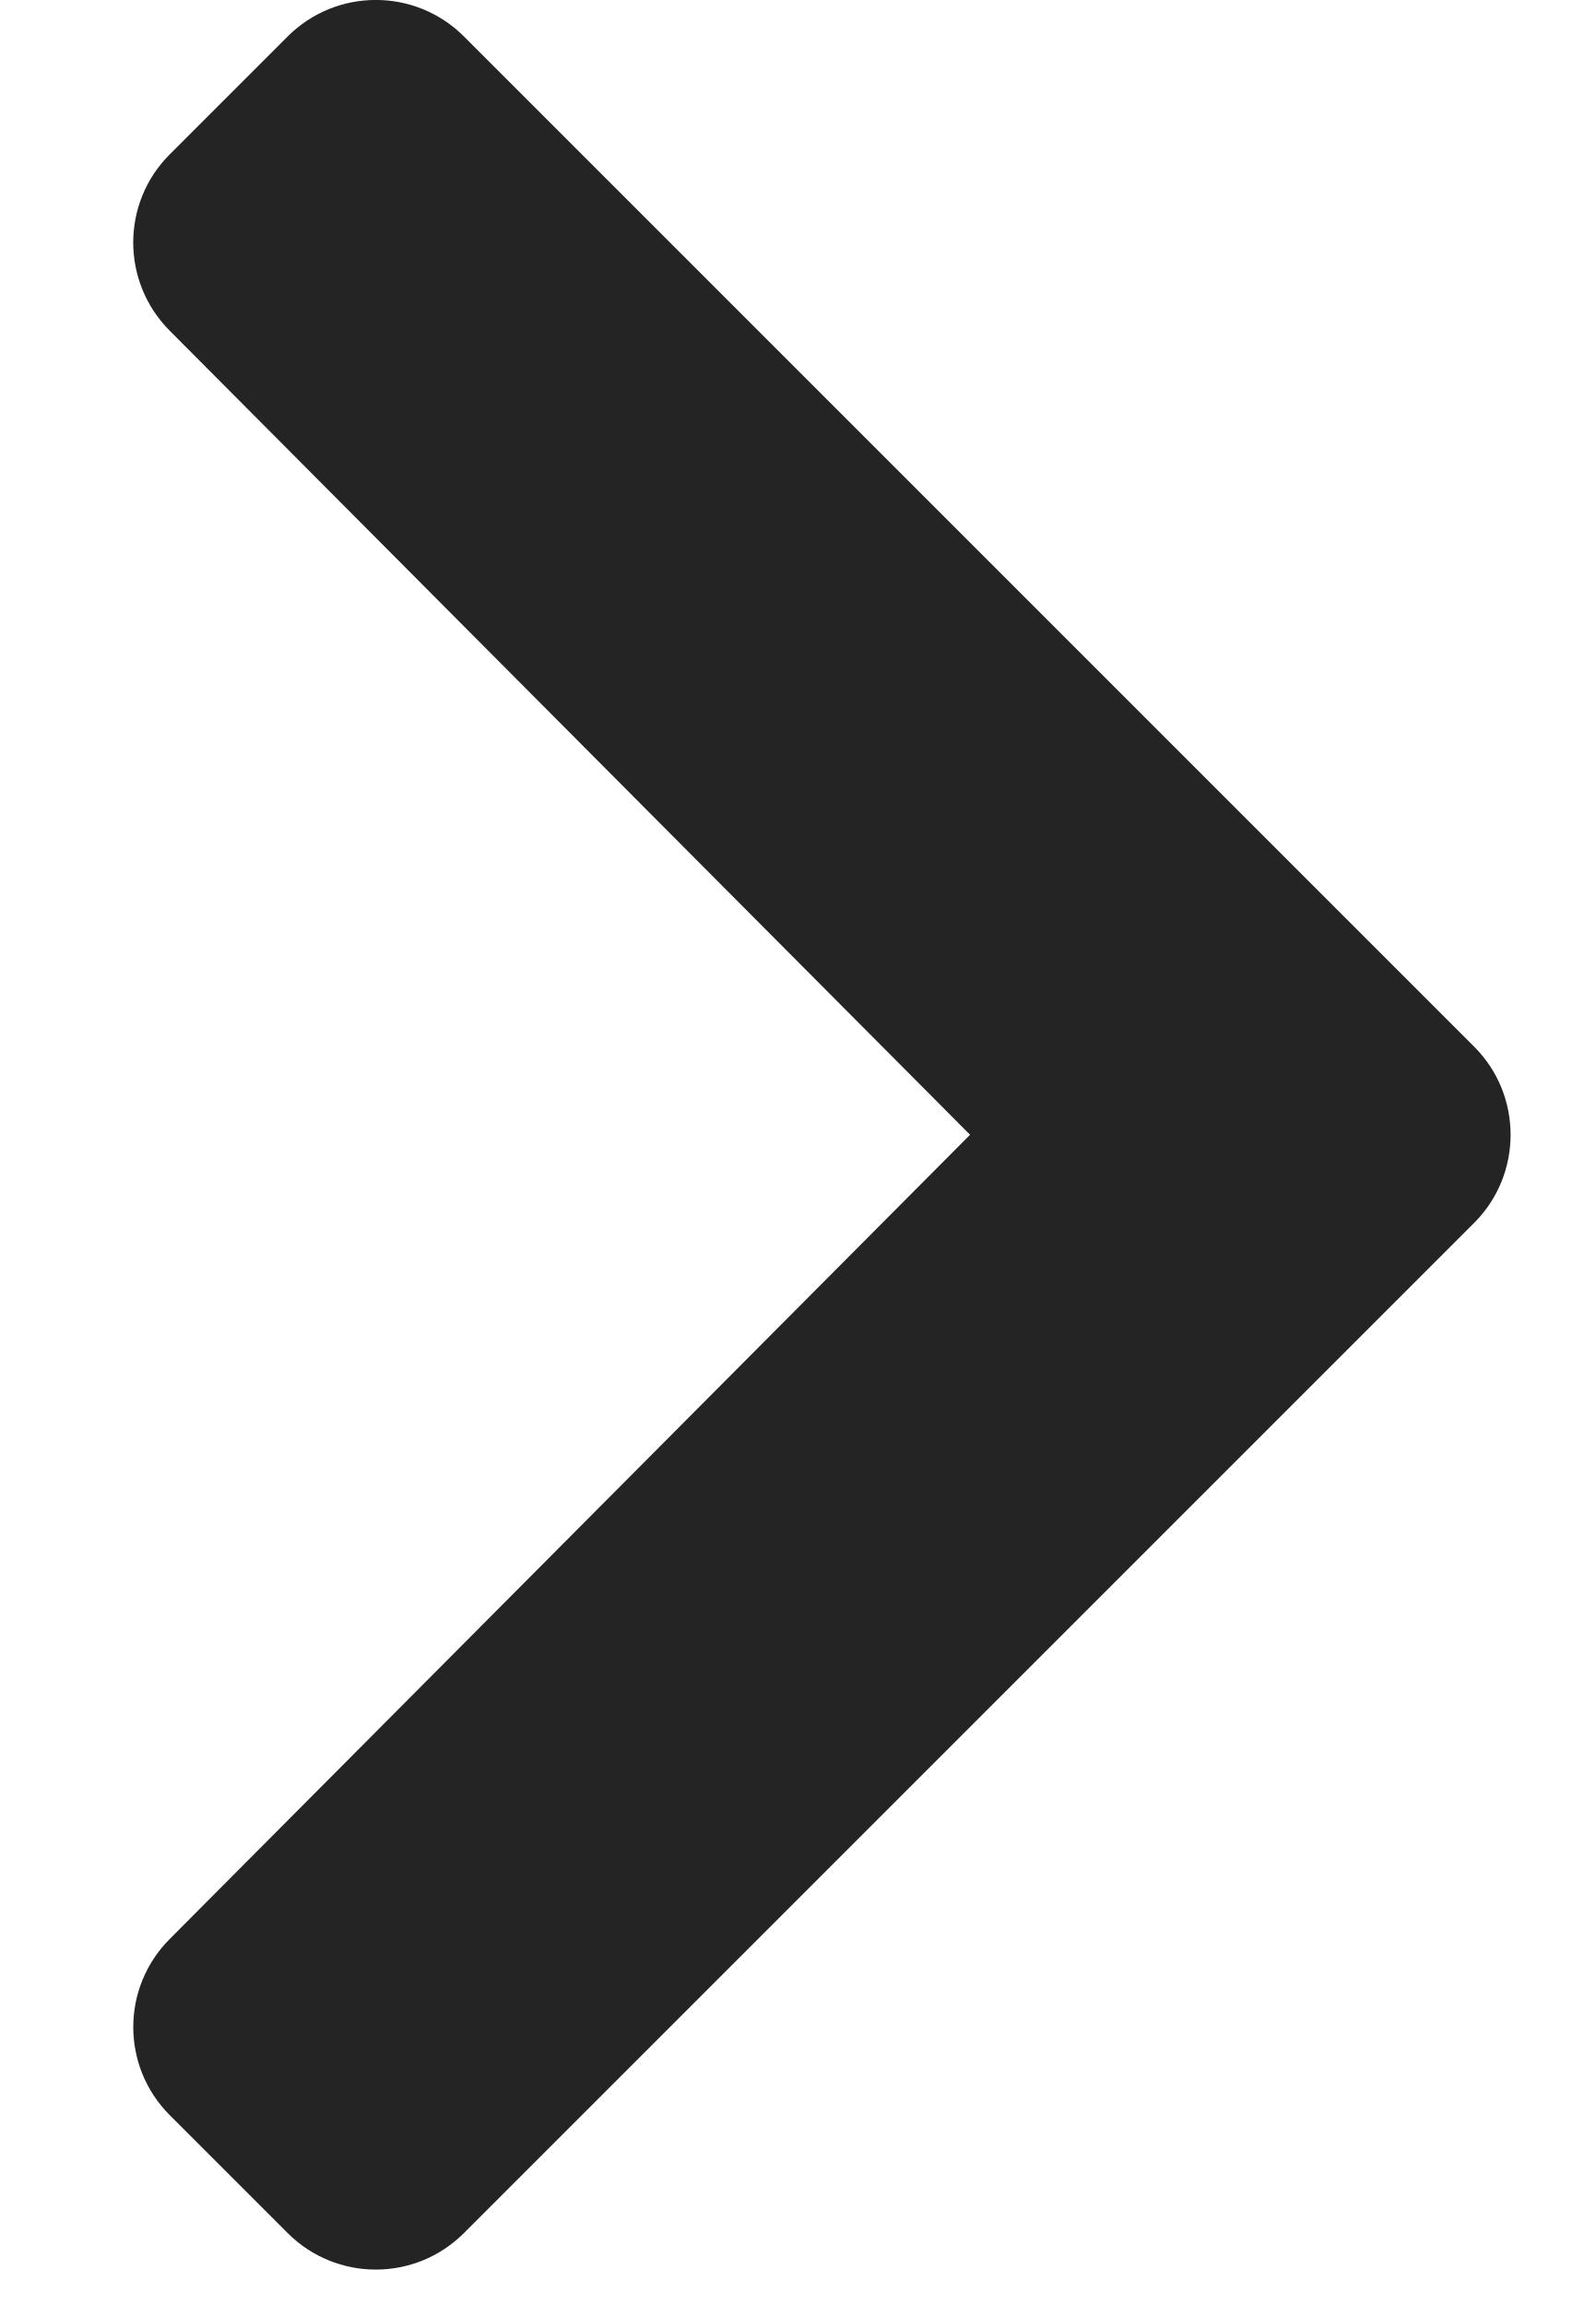
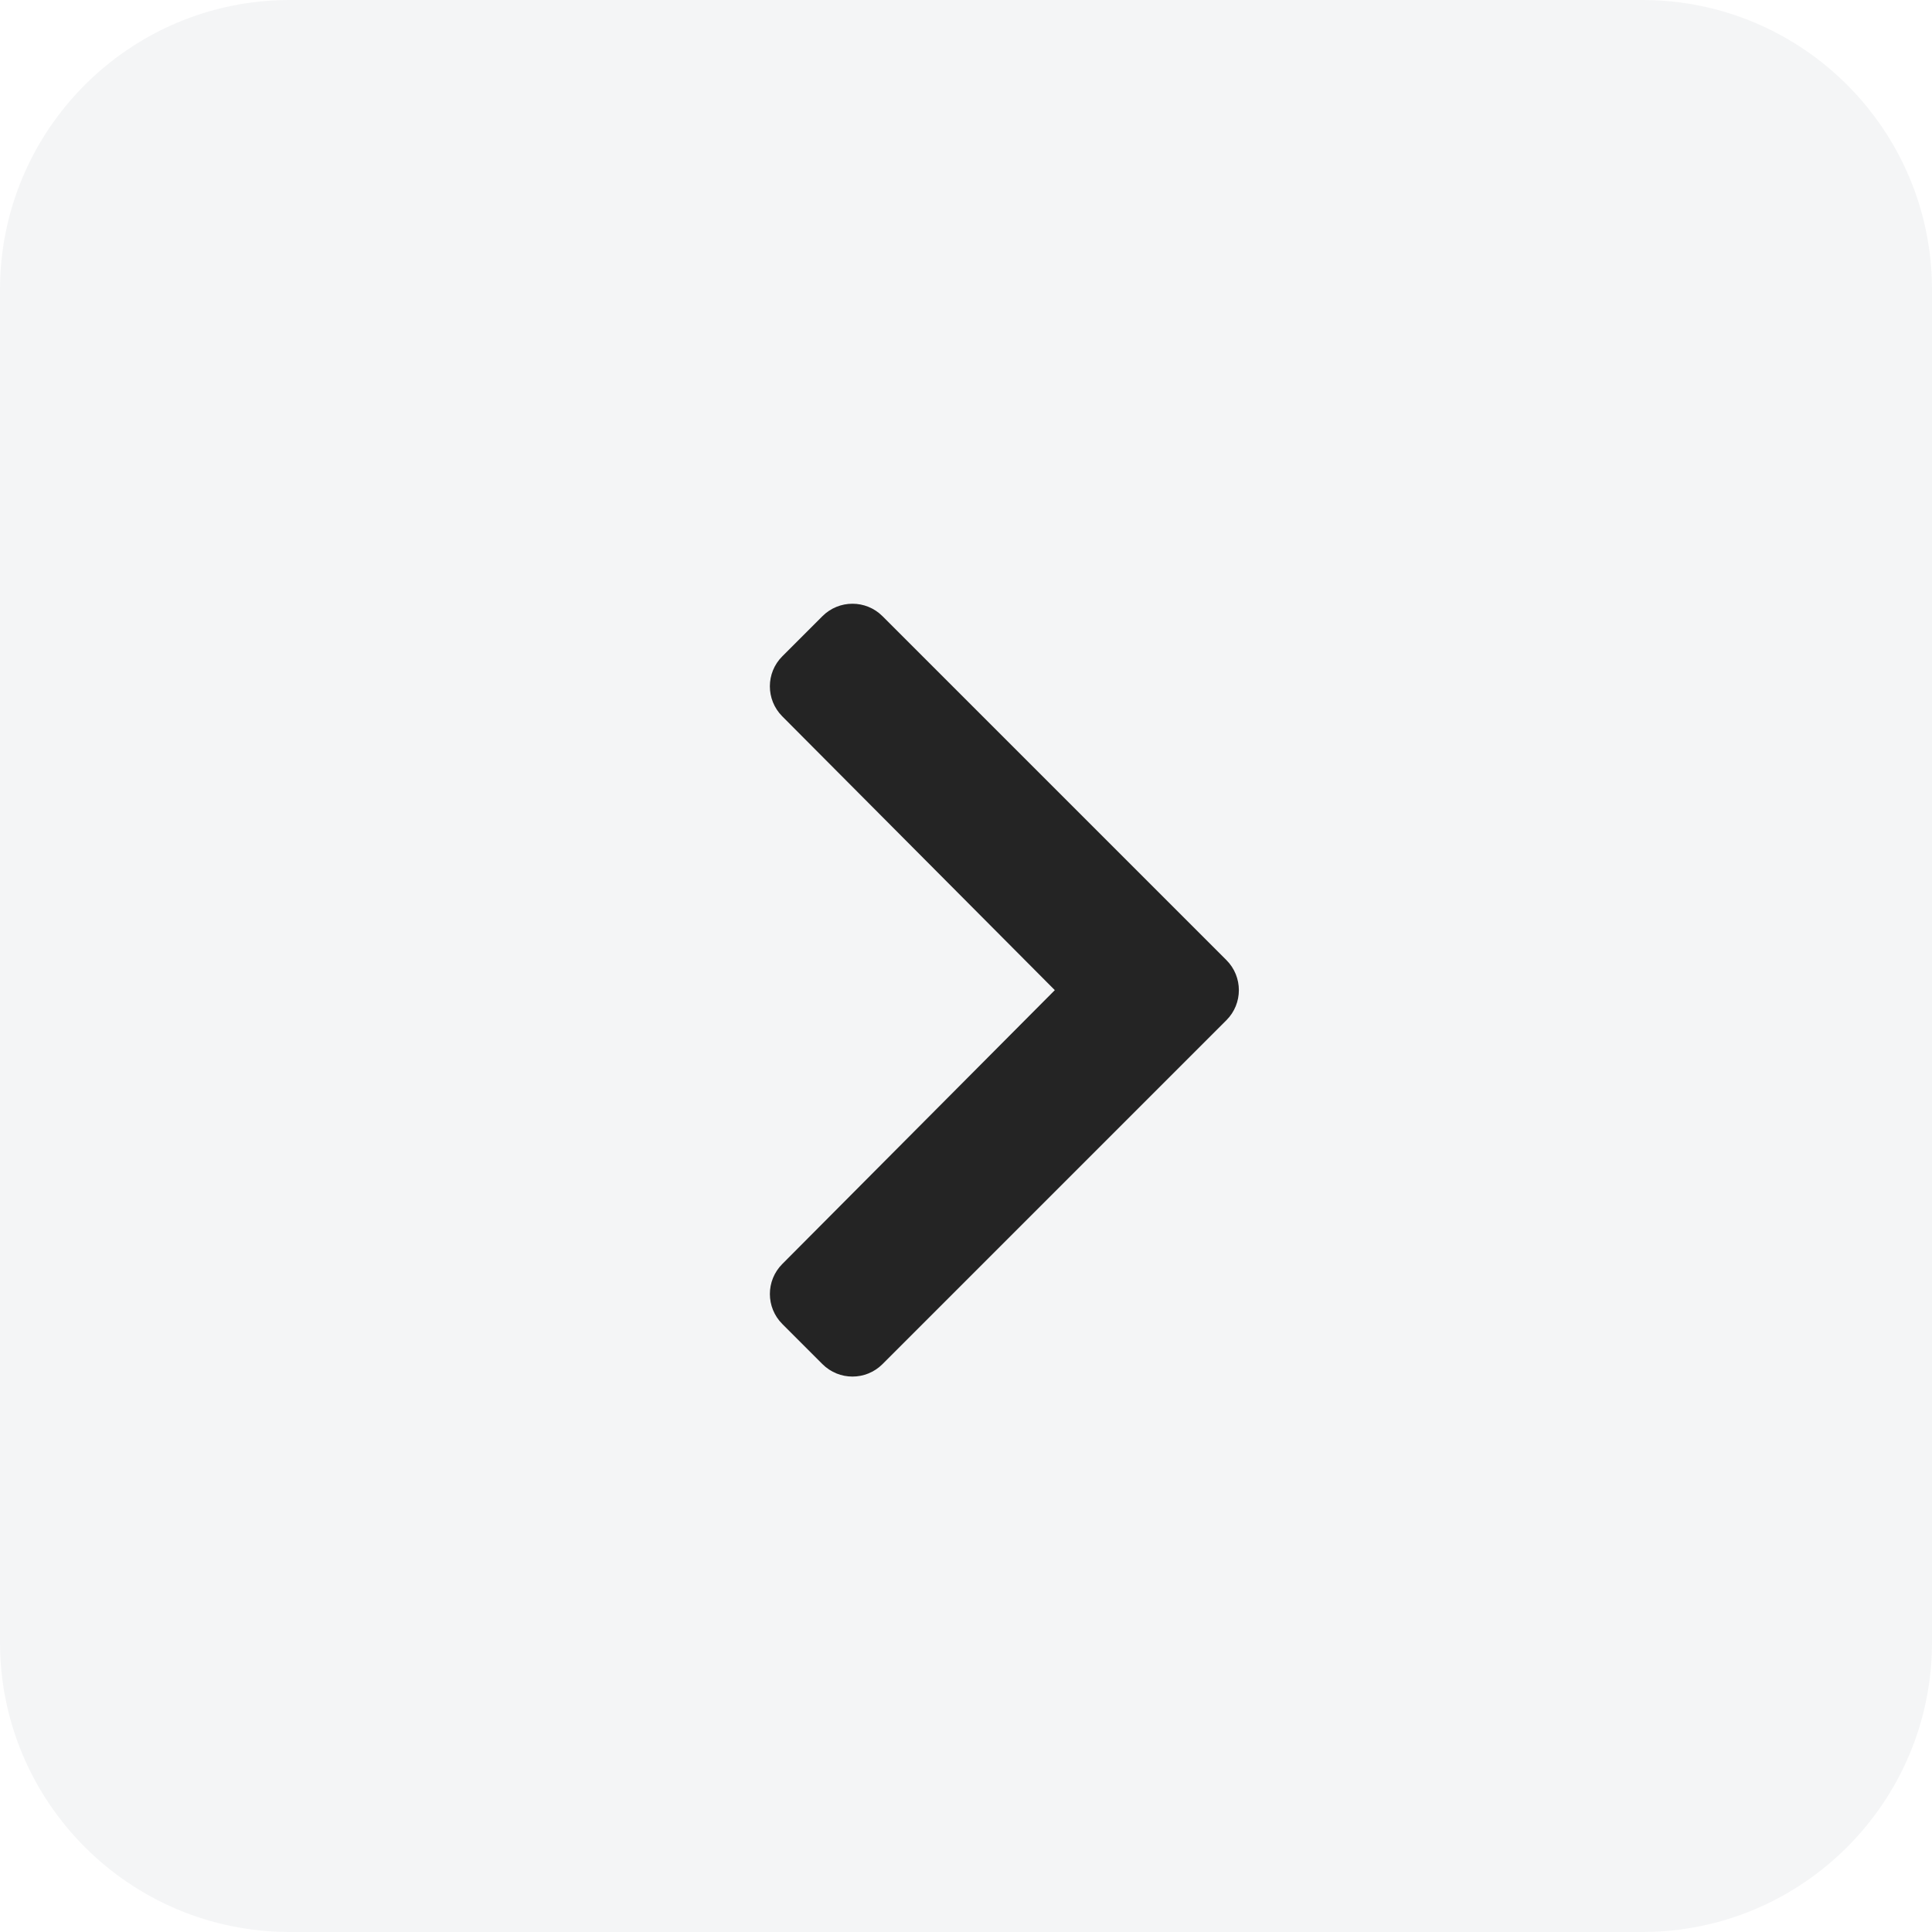
- <svg xmlns="http://www.w3.org/2000/svg" width="9" height="13" viewBox="0 0 9 13" fill="none">
-   <path d="M8.314 5.903L2.617 0.206C2.342 -0.069 1.897 -0.069 1.622 0.206L0.957 0.871C0.683 1.145 0.683 1.589 0.956 1.864L5.471 6.4L0.957 10.936C0.683 11.211 0.683 11.655 0.958 11.93L1.622 12.594C1.897 12.869 2.342 12.869 2.617 12.594L8.314 6.897C8.588 6.623 8.588 6.177 8.314 5.903Z" fill="#242424" />
+ <svg xmlns="http://www.w3.org/2000/svg" width="32" height="32" viewBox="0 0 32 32" fill="none">
+   <rect width="32" height="32" rx="4.8" transform="matrix(-1 0 0 1 32 0)" fill="#233940" fill-opacity="0.05" />
+   <path d="M20.314 15.903L14.617 10.206C14.342 9.931 13.897 9.931 13.622 10.206L12.957 10.871C12.683 11.145 12.683 11.589 12.956 11.864L17.471 16.4L12.957 20.936C12.683 21.211 12.683 21.655 12.958 21.93L13.622 22.594C13.897 22.869 14.342 22.869 14.617 22.594L20.314 16.897C20.588 16.623 20.588 16.177 20.314 15.903Z" fill="#242424" />
</svg>
